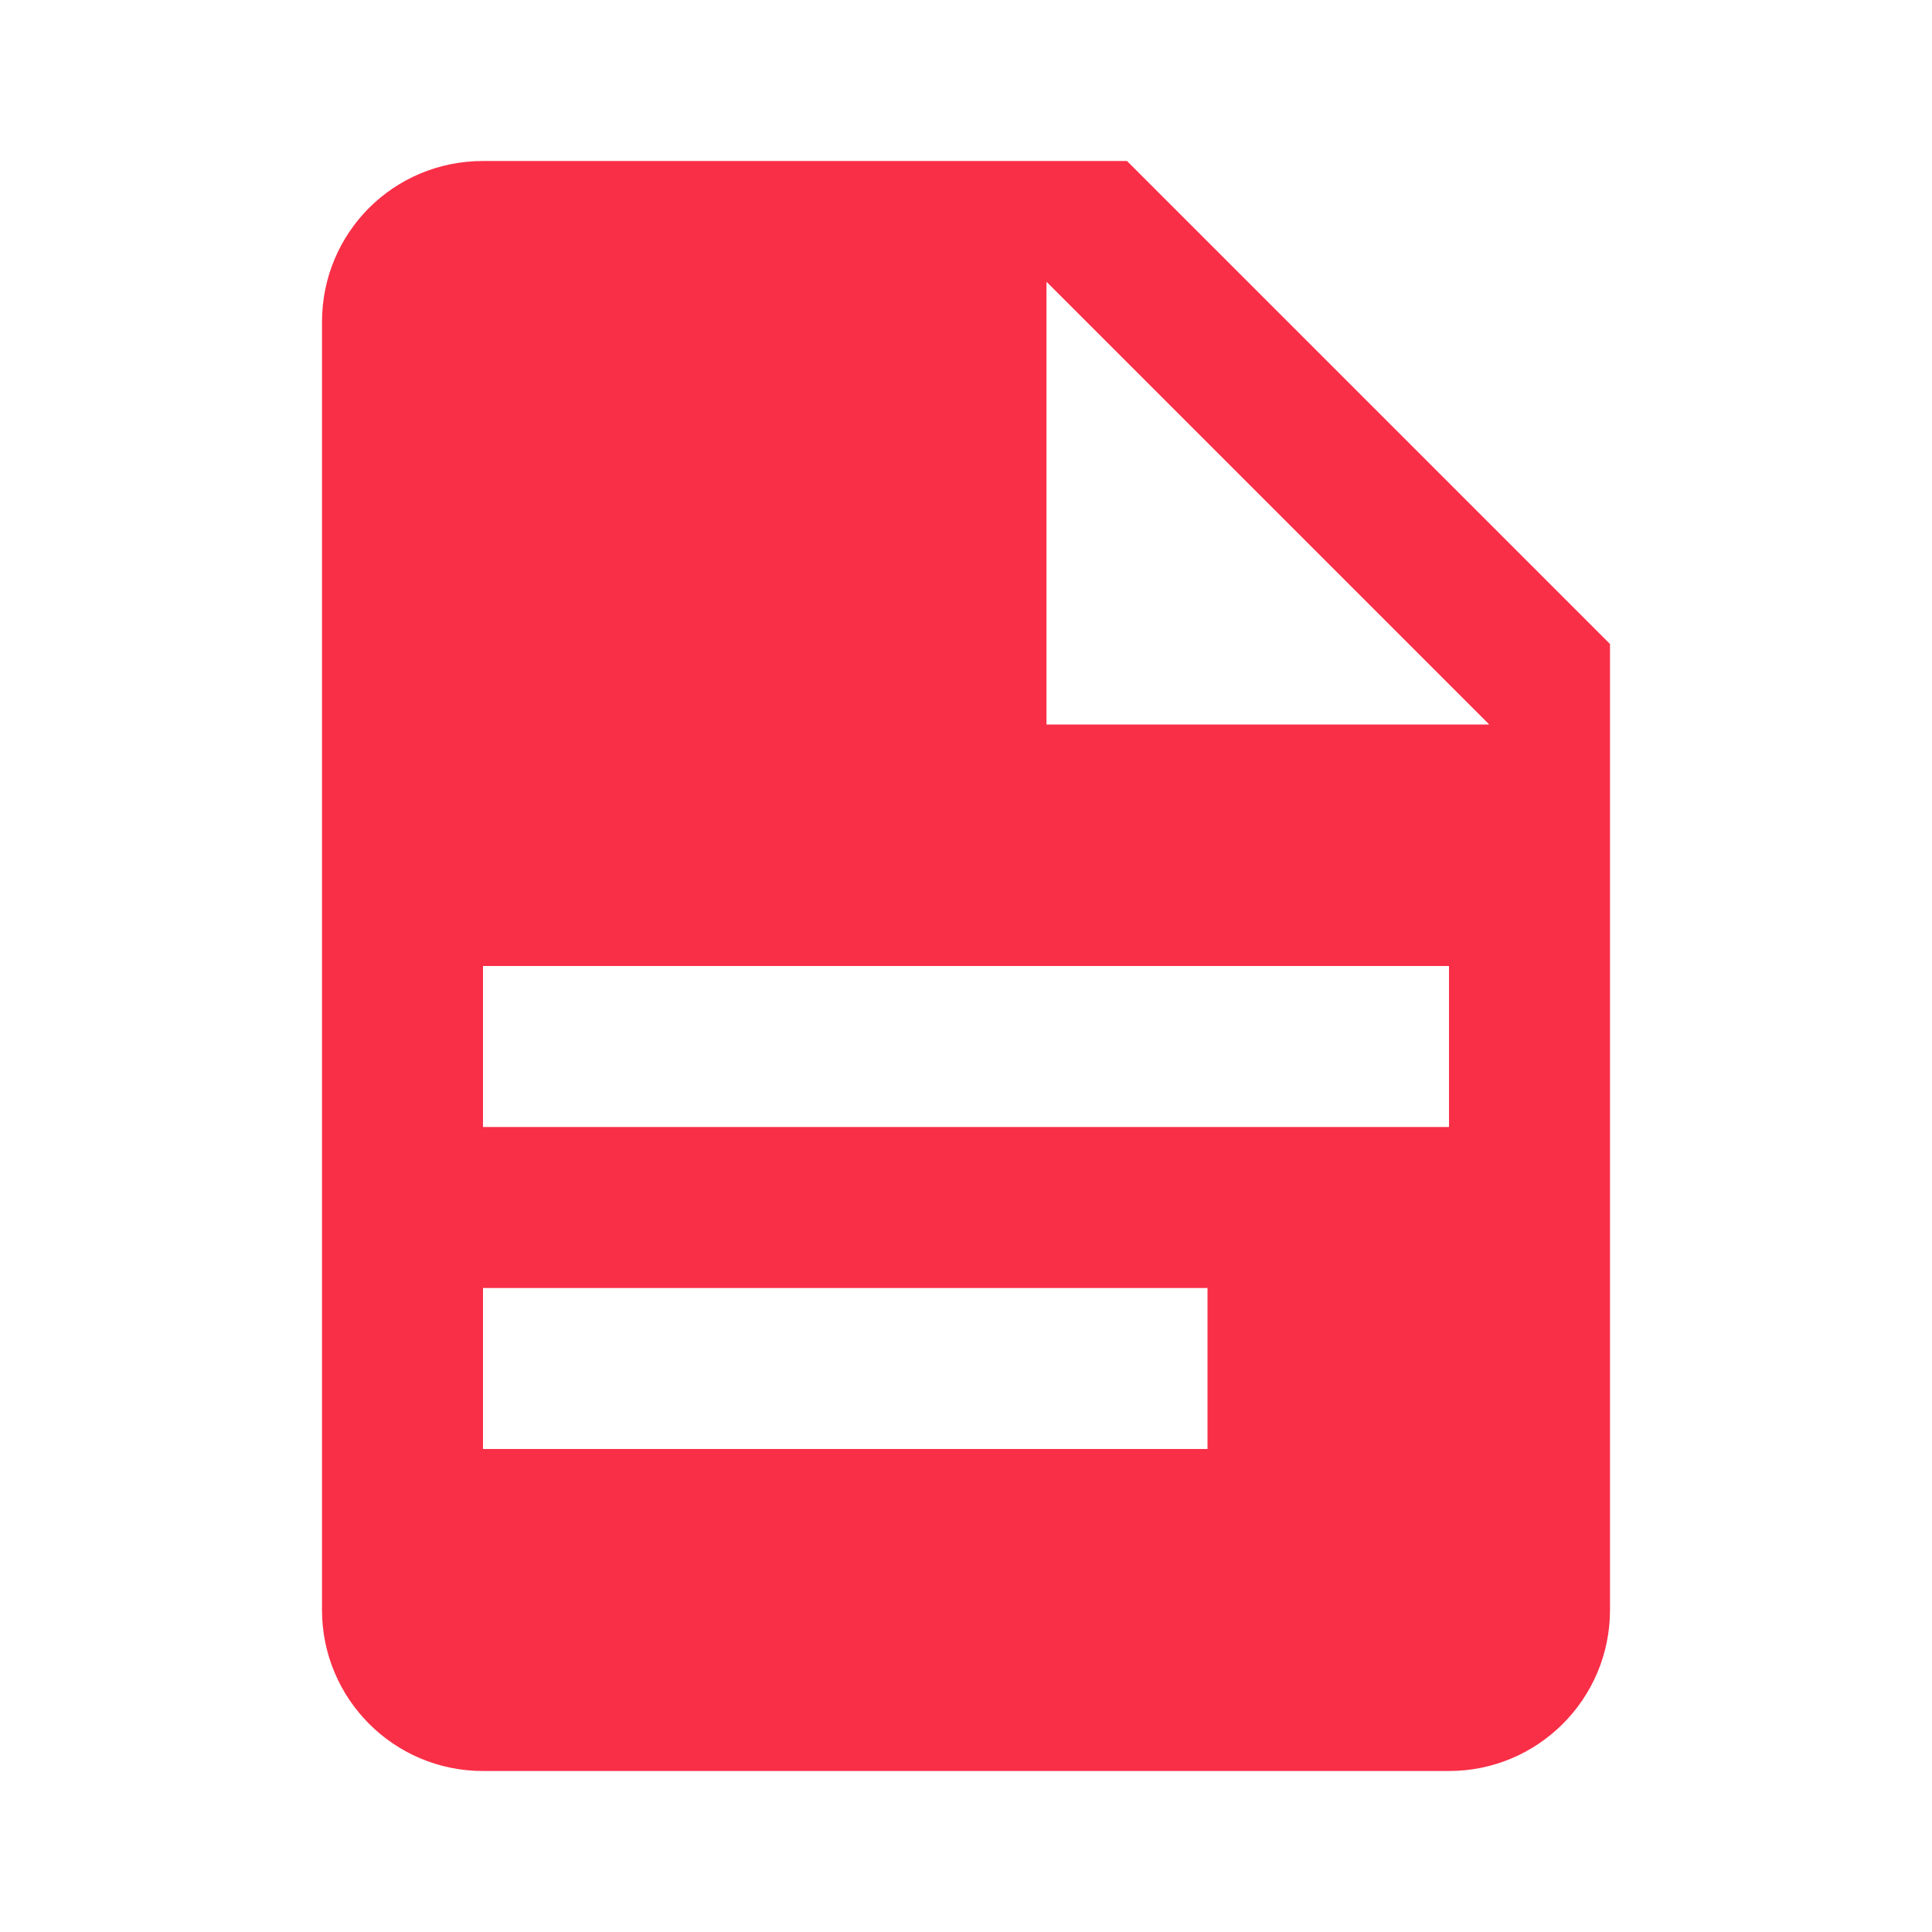
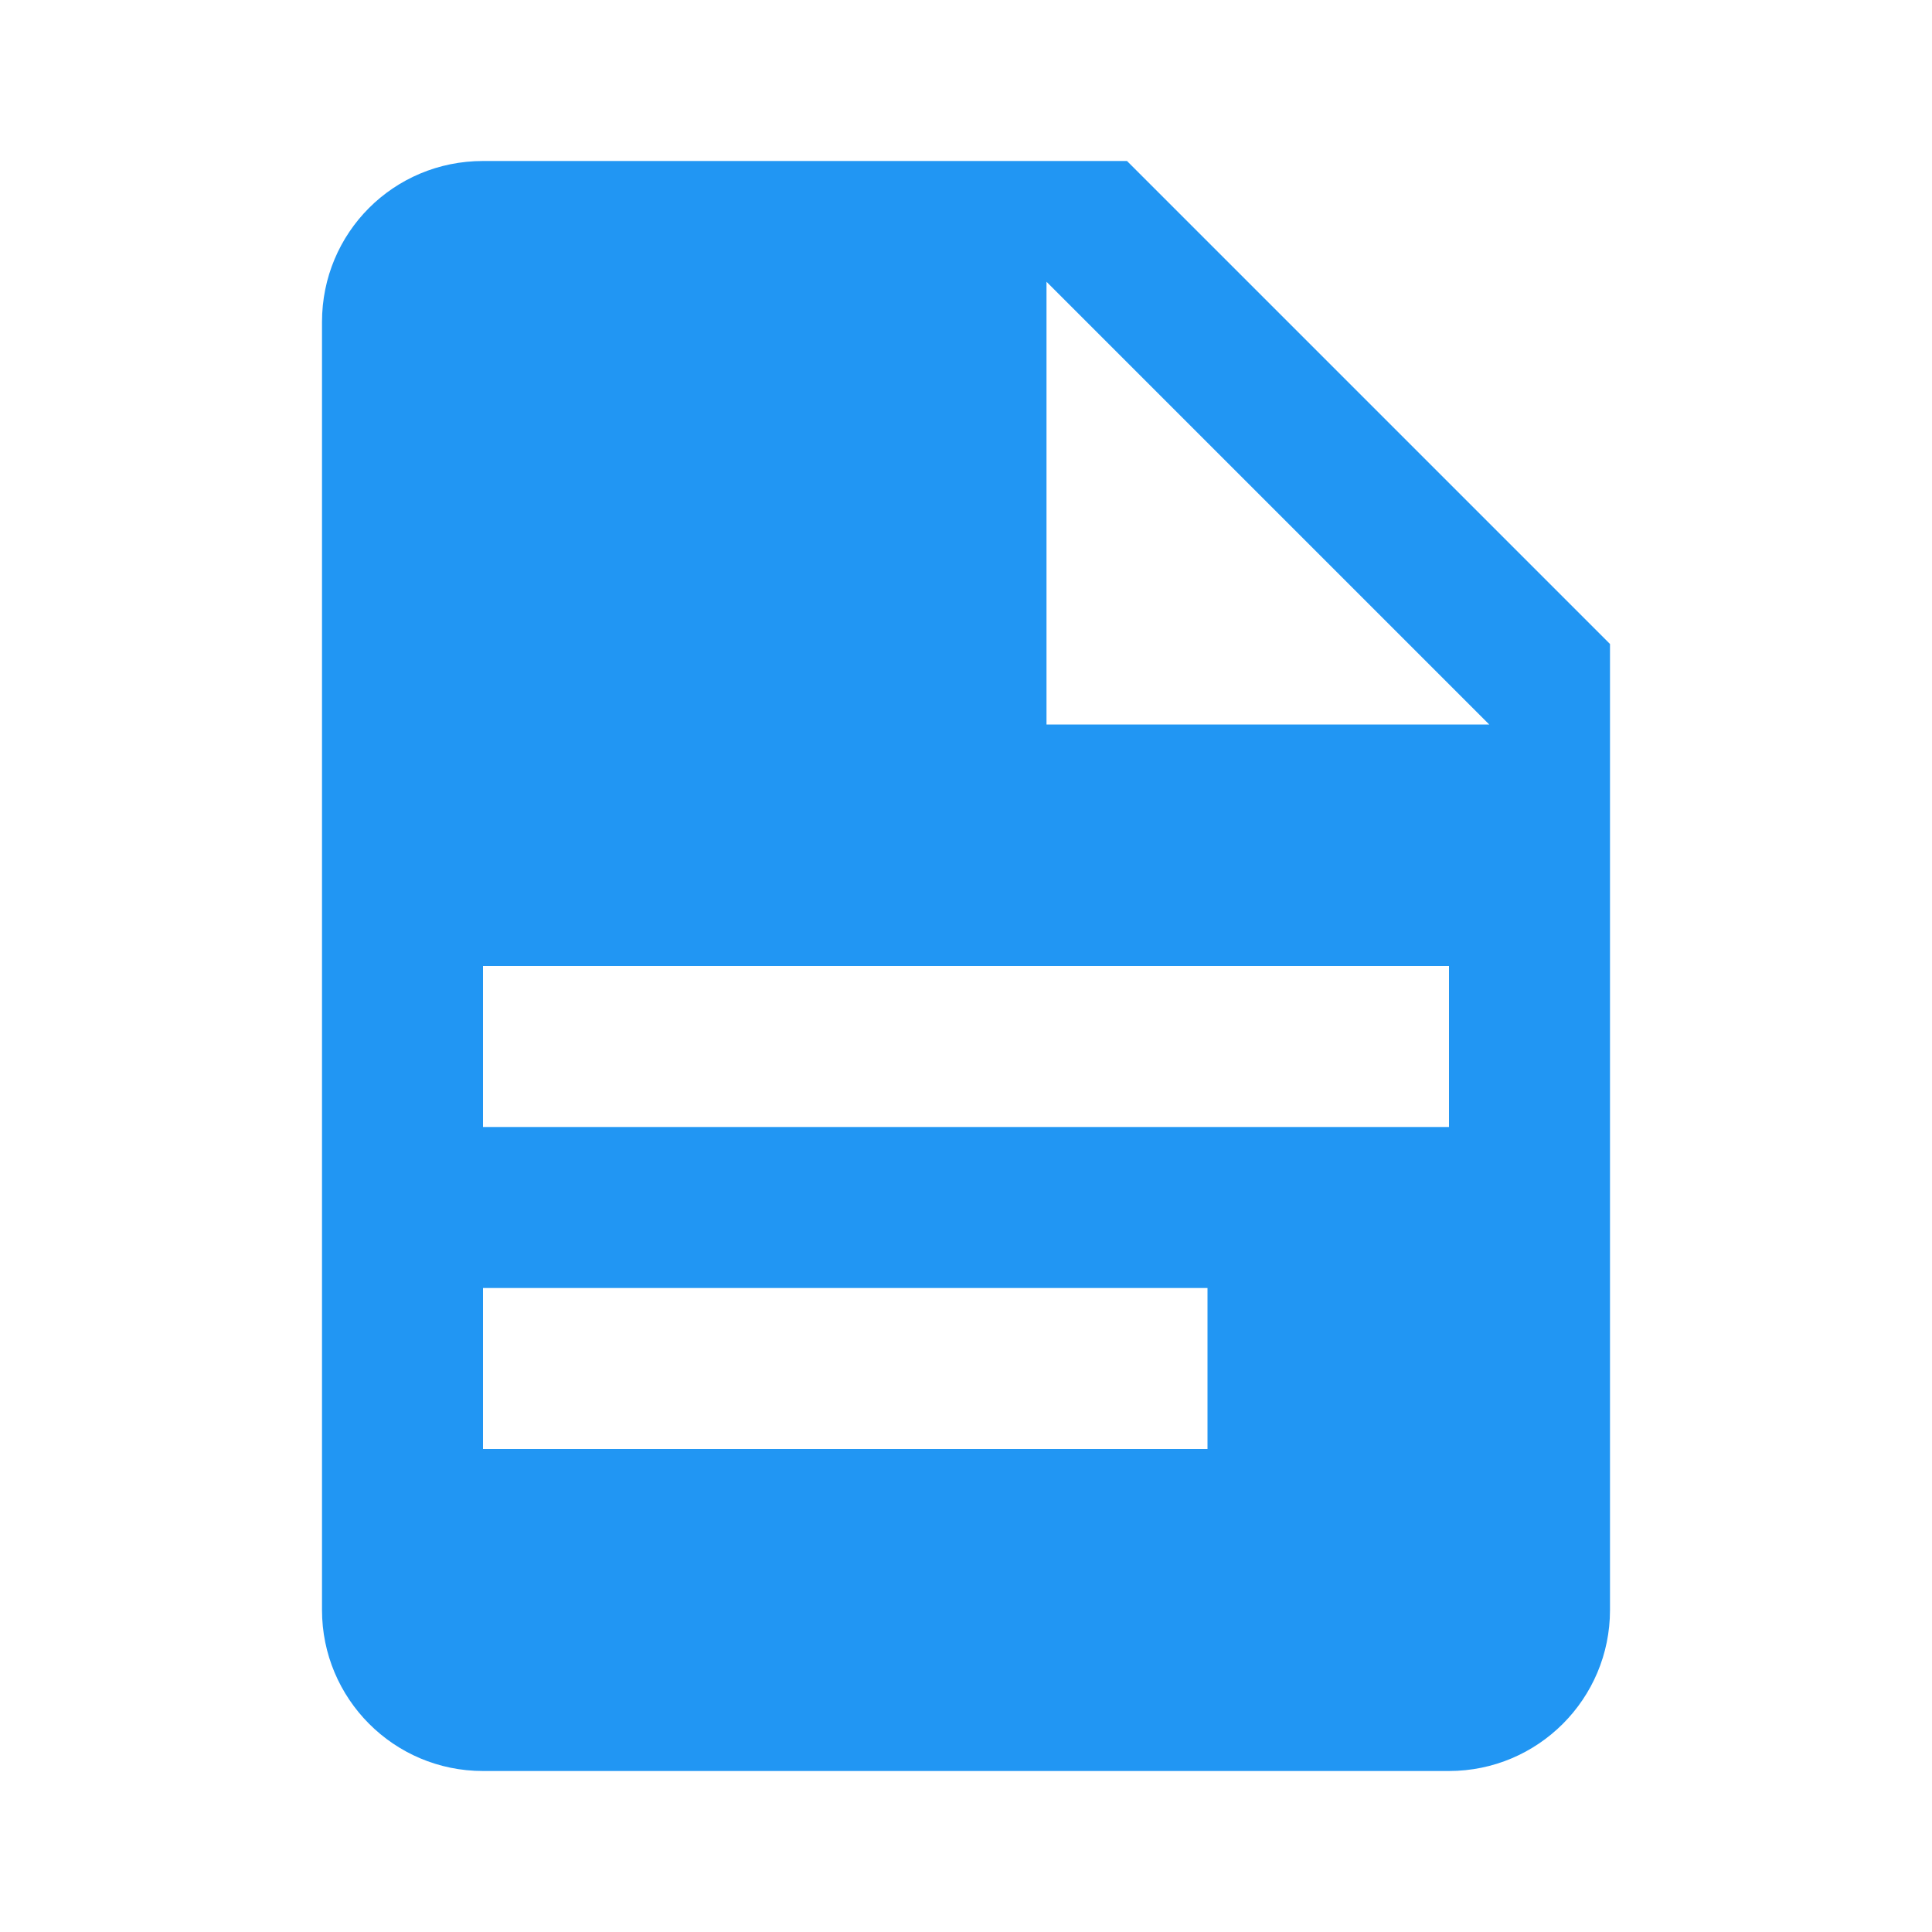
- <svg xmlns="http://www.w3.org/2000/svg" viewBox="0 0 24 24" fill="#F92F47">
+ <svg xmlns="http://www.w3.org/2000/svg" viewBox="0 0 24 24" fill="#2196F3">
  <path d="M13,9H18.5L13,3.5V9M6,2H14L20,8V20A2,2 0 0,1 18,22H6C4.89,22 4,21.1 4,20V4C4,2.89 4.89,2 6,2M15,18V16H6V18H15M18,14V12H6V14H18Z" />
</svg>
